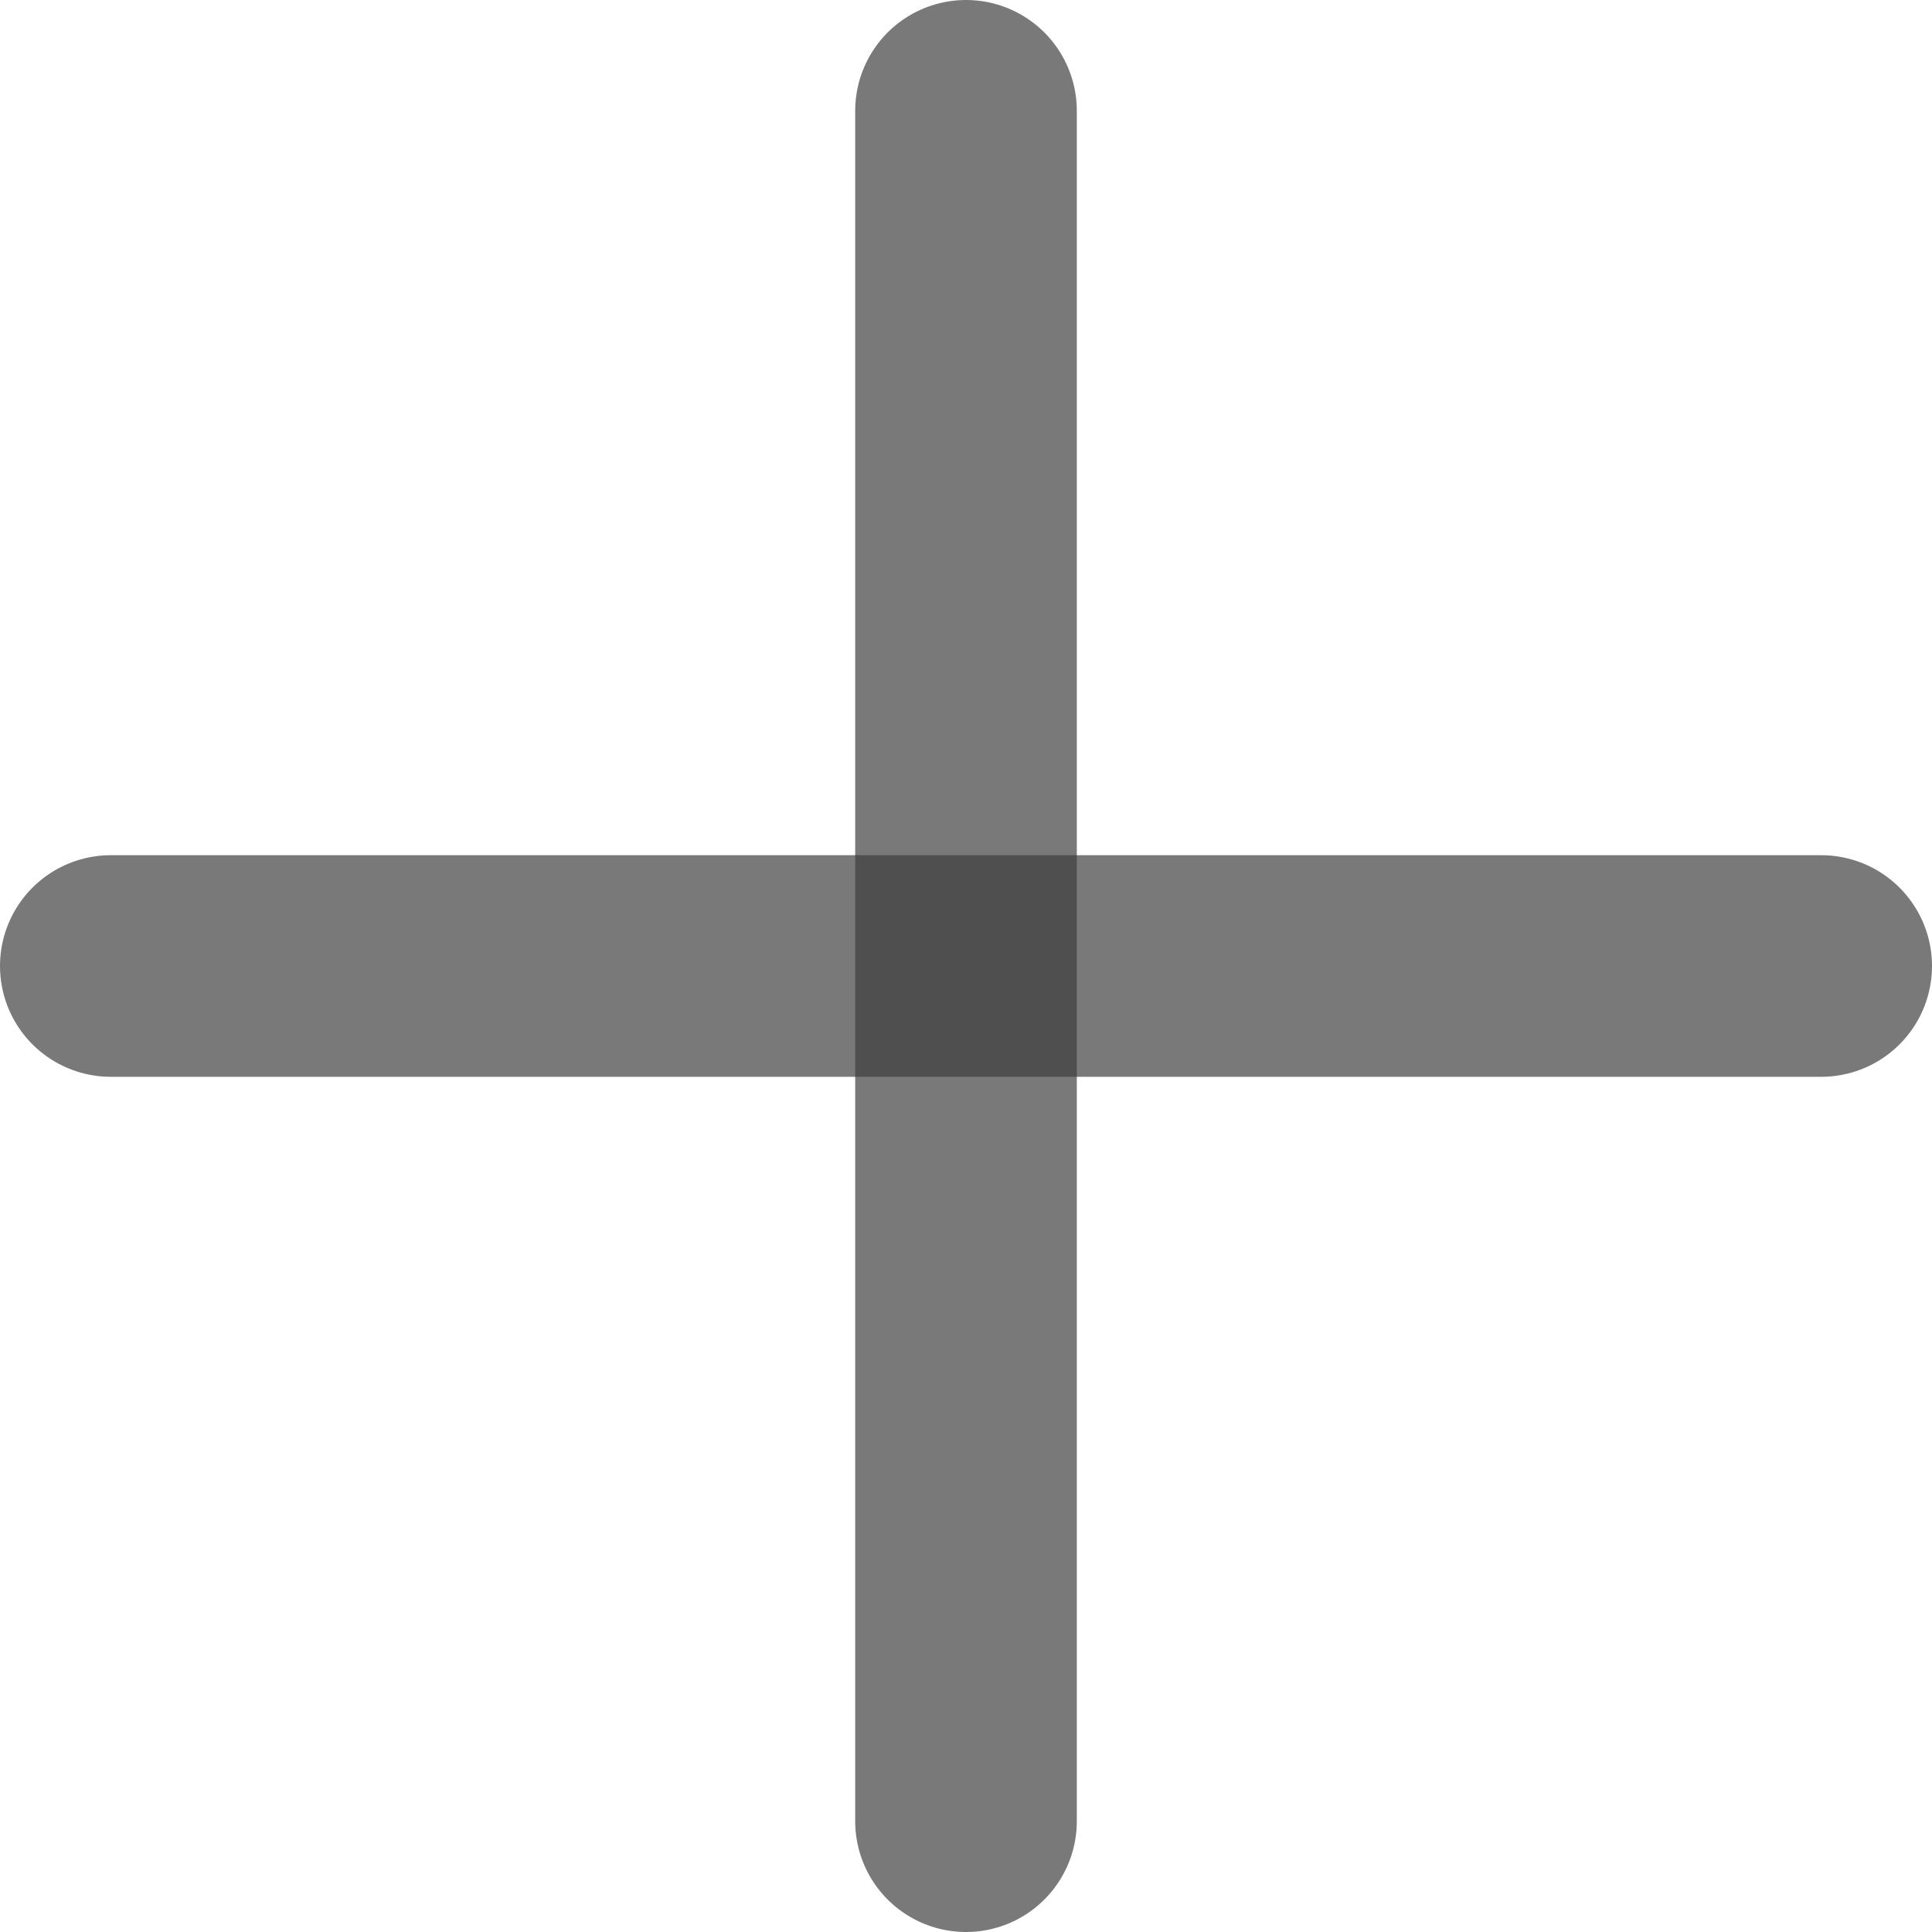
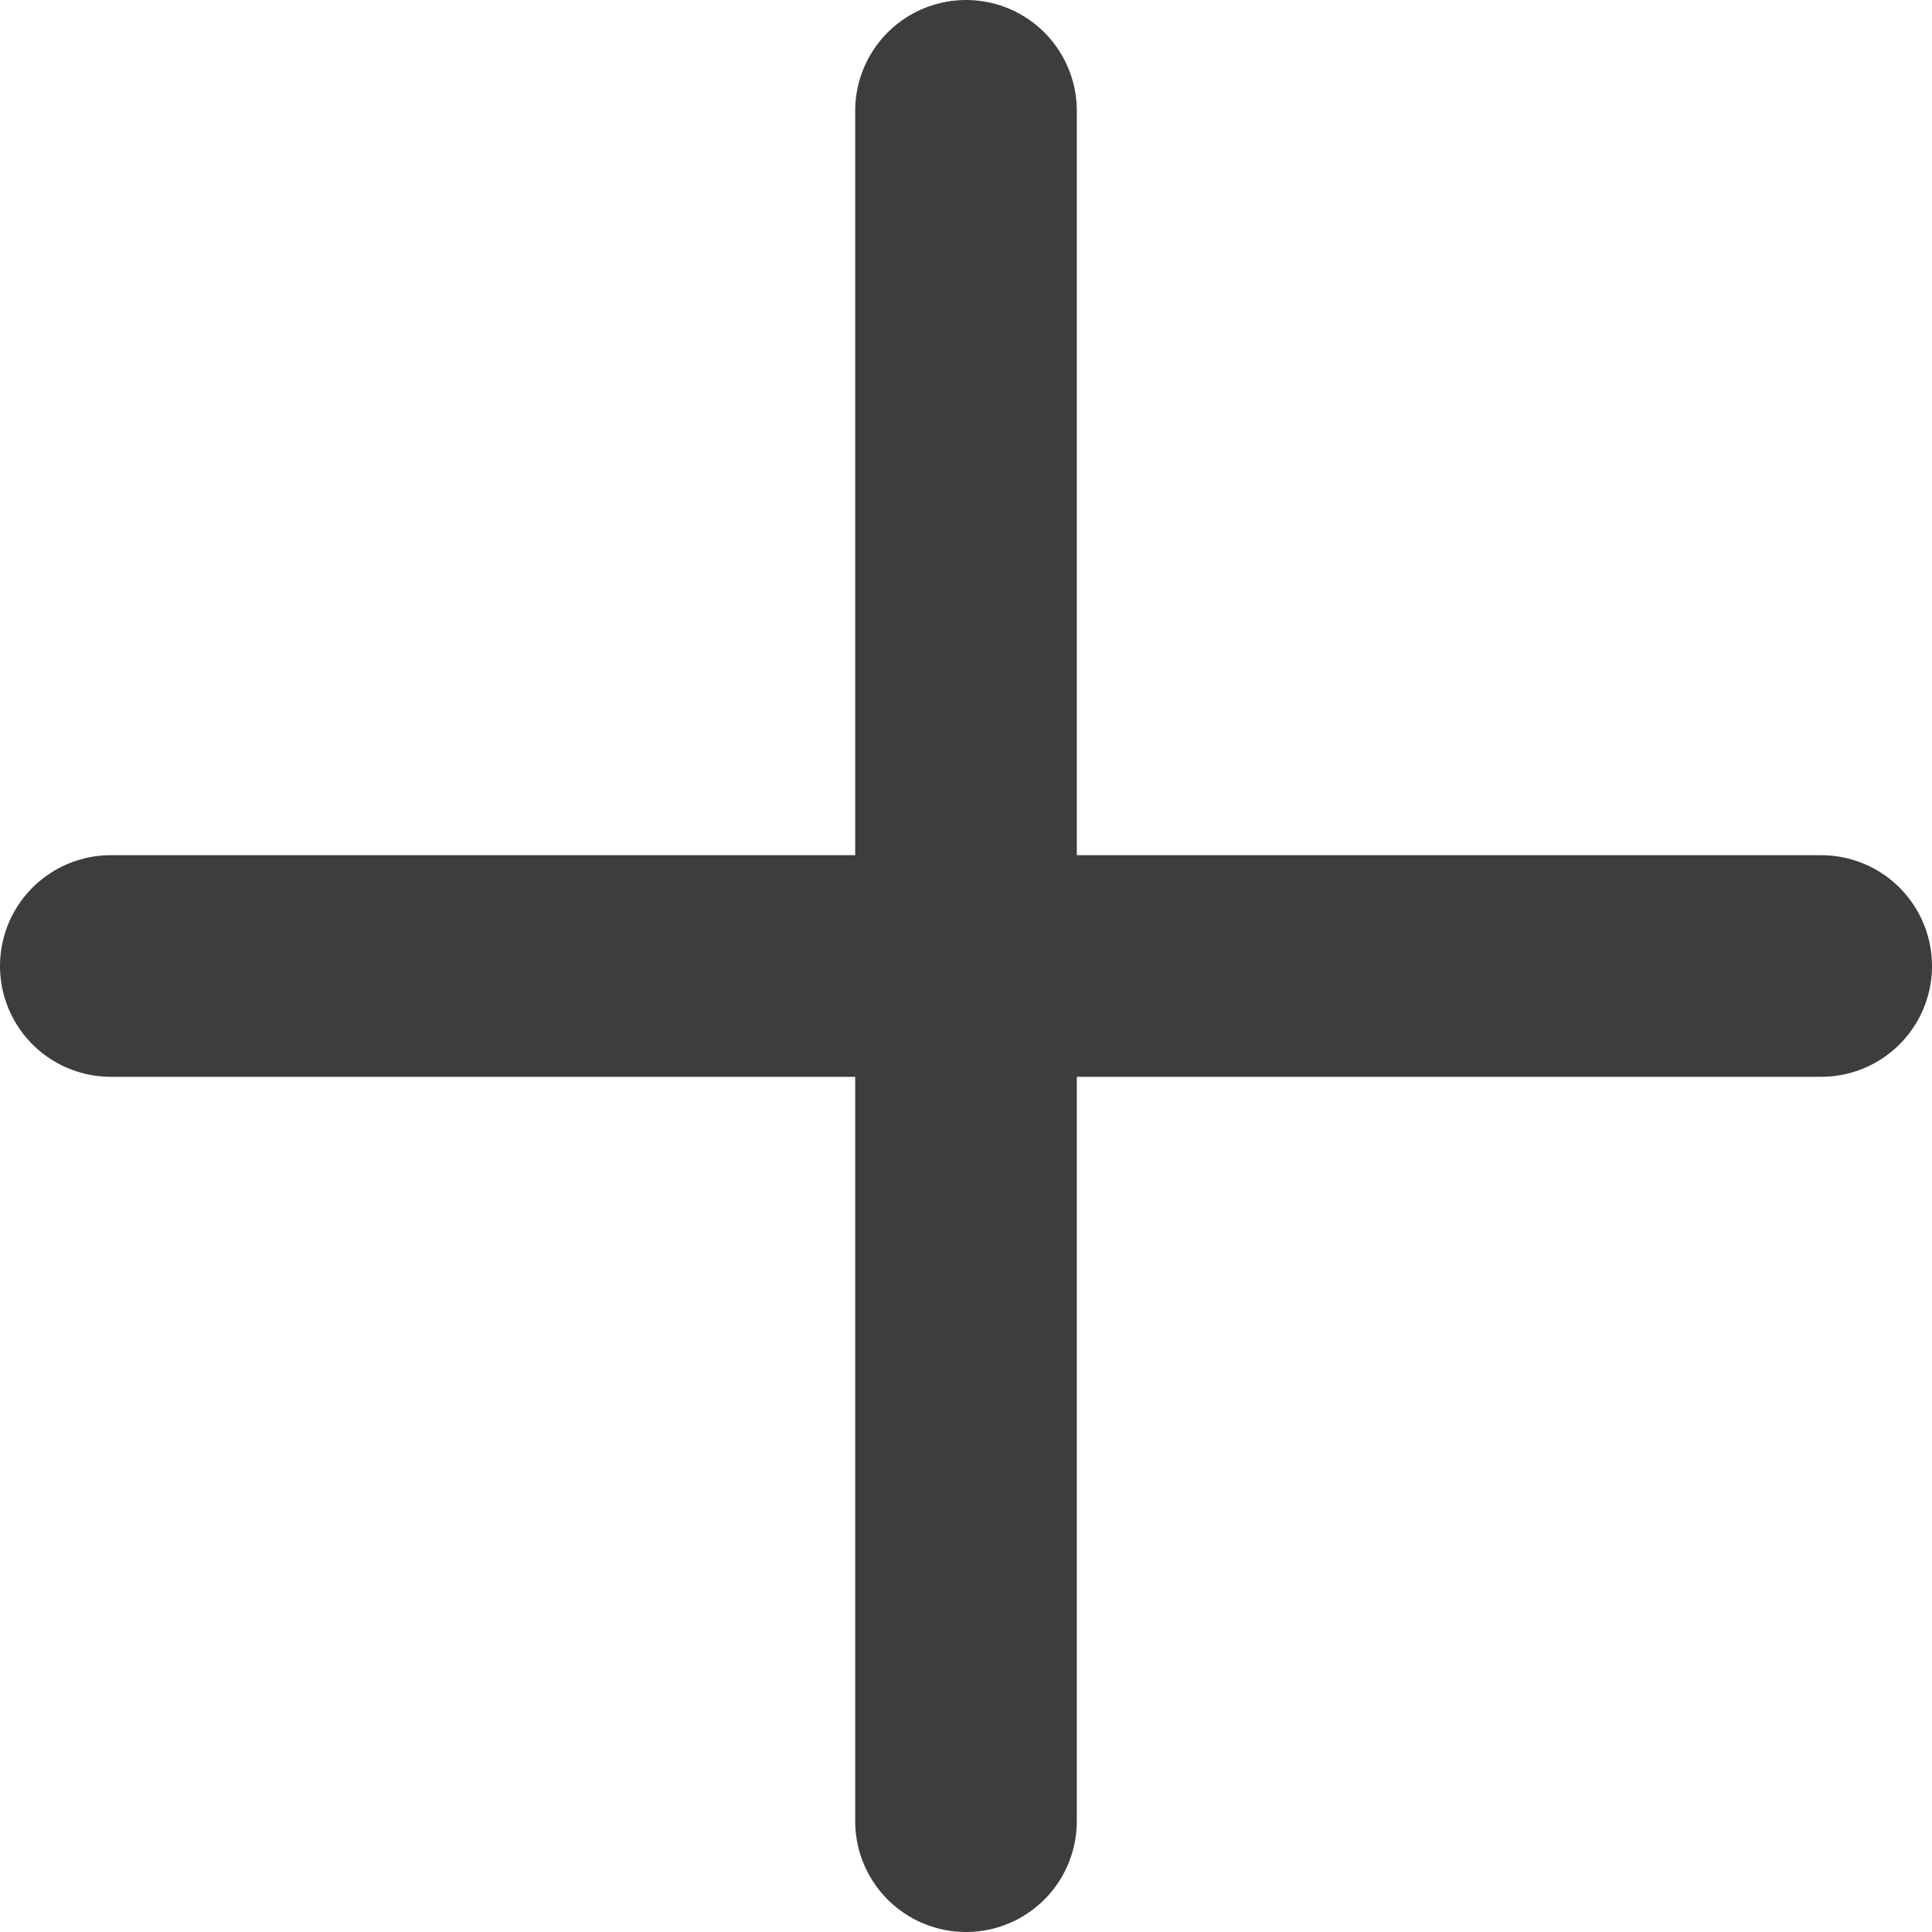
<svg xmlns="http://www.w3.org/2000/svg" width="17.436" height="17.436" viewBox="0 0 17.436 17.436">
  <g id="Icon_feather-plus" data-name="Icon feather-plus" transform="translate(-4.5 -5.5)" opacity="0.76">
-     <path id="Path_3051" data-name="Path 3051" d="M18,7.5V22.936" transform="translate(-4.782 -1)" fill="none" stroke="rgba(0,0,0,0.69)" stroke-linecap="round" stroke-linejoin="round" stroke-width="2" />
-     <path id="Path_3052" data-name="Path 3052" d="M7.5,18H22.936" transform="translate(-2 -3.782)" fill="none" stroke="rgba(0,0,0,0.69)" stroke-linecap="round" stroke-linejoin="round" stroke-width="2" />
+     <path id="Path_3051" data-name="Path 3051" d="M18,7.5V22.936" transform="translate(-4.782 -1)" fill="none" stroke="currentColor" stroke-linecap="round" stroke-linejoin="round" stroke-width="2" />
+     <path id="Path_3052" data-name="Path 3052" d="M7.5,18H22.936" transform="translate(-2 -3.782)" fill="none" stroke="currentColor" stroke-linecap="round" stroke-linejoin="round" stroke-width="2" />
  </g>
</svg>
